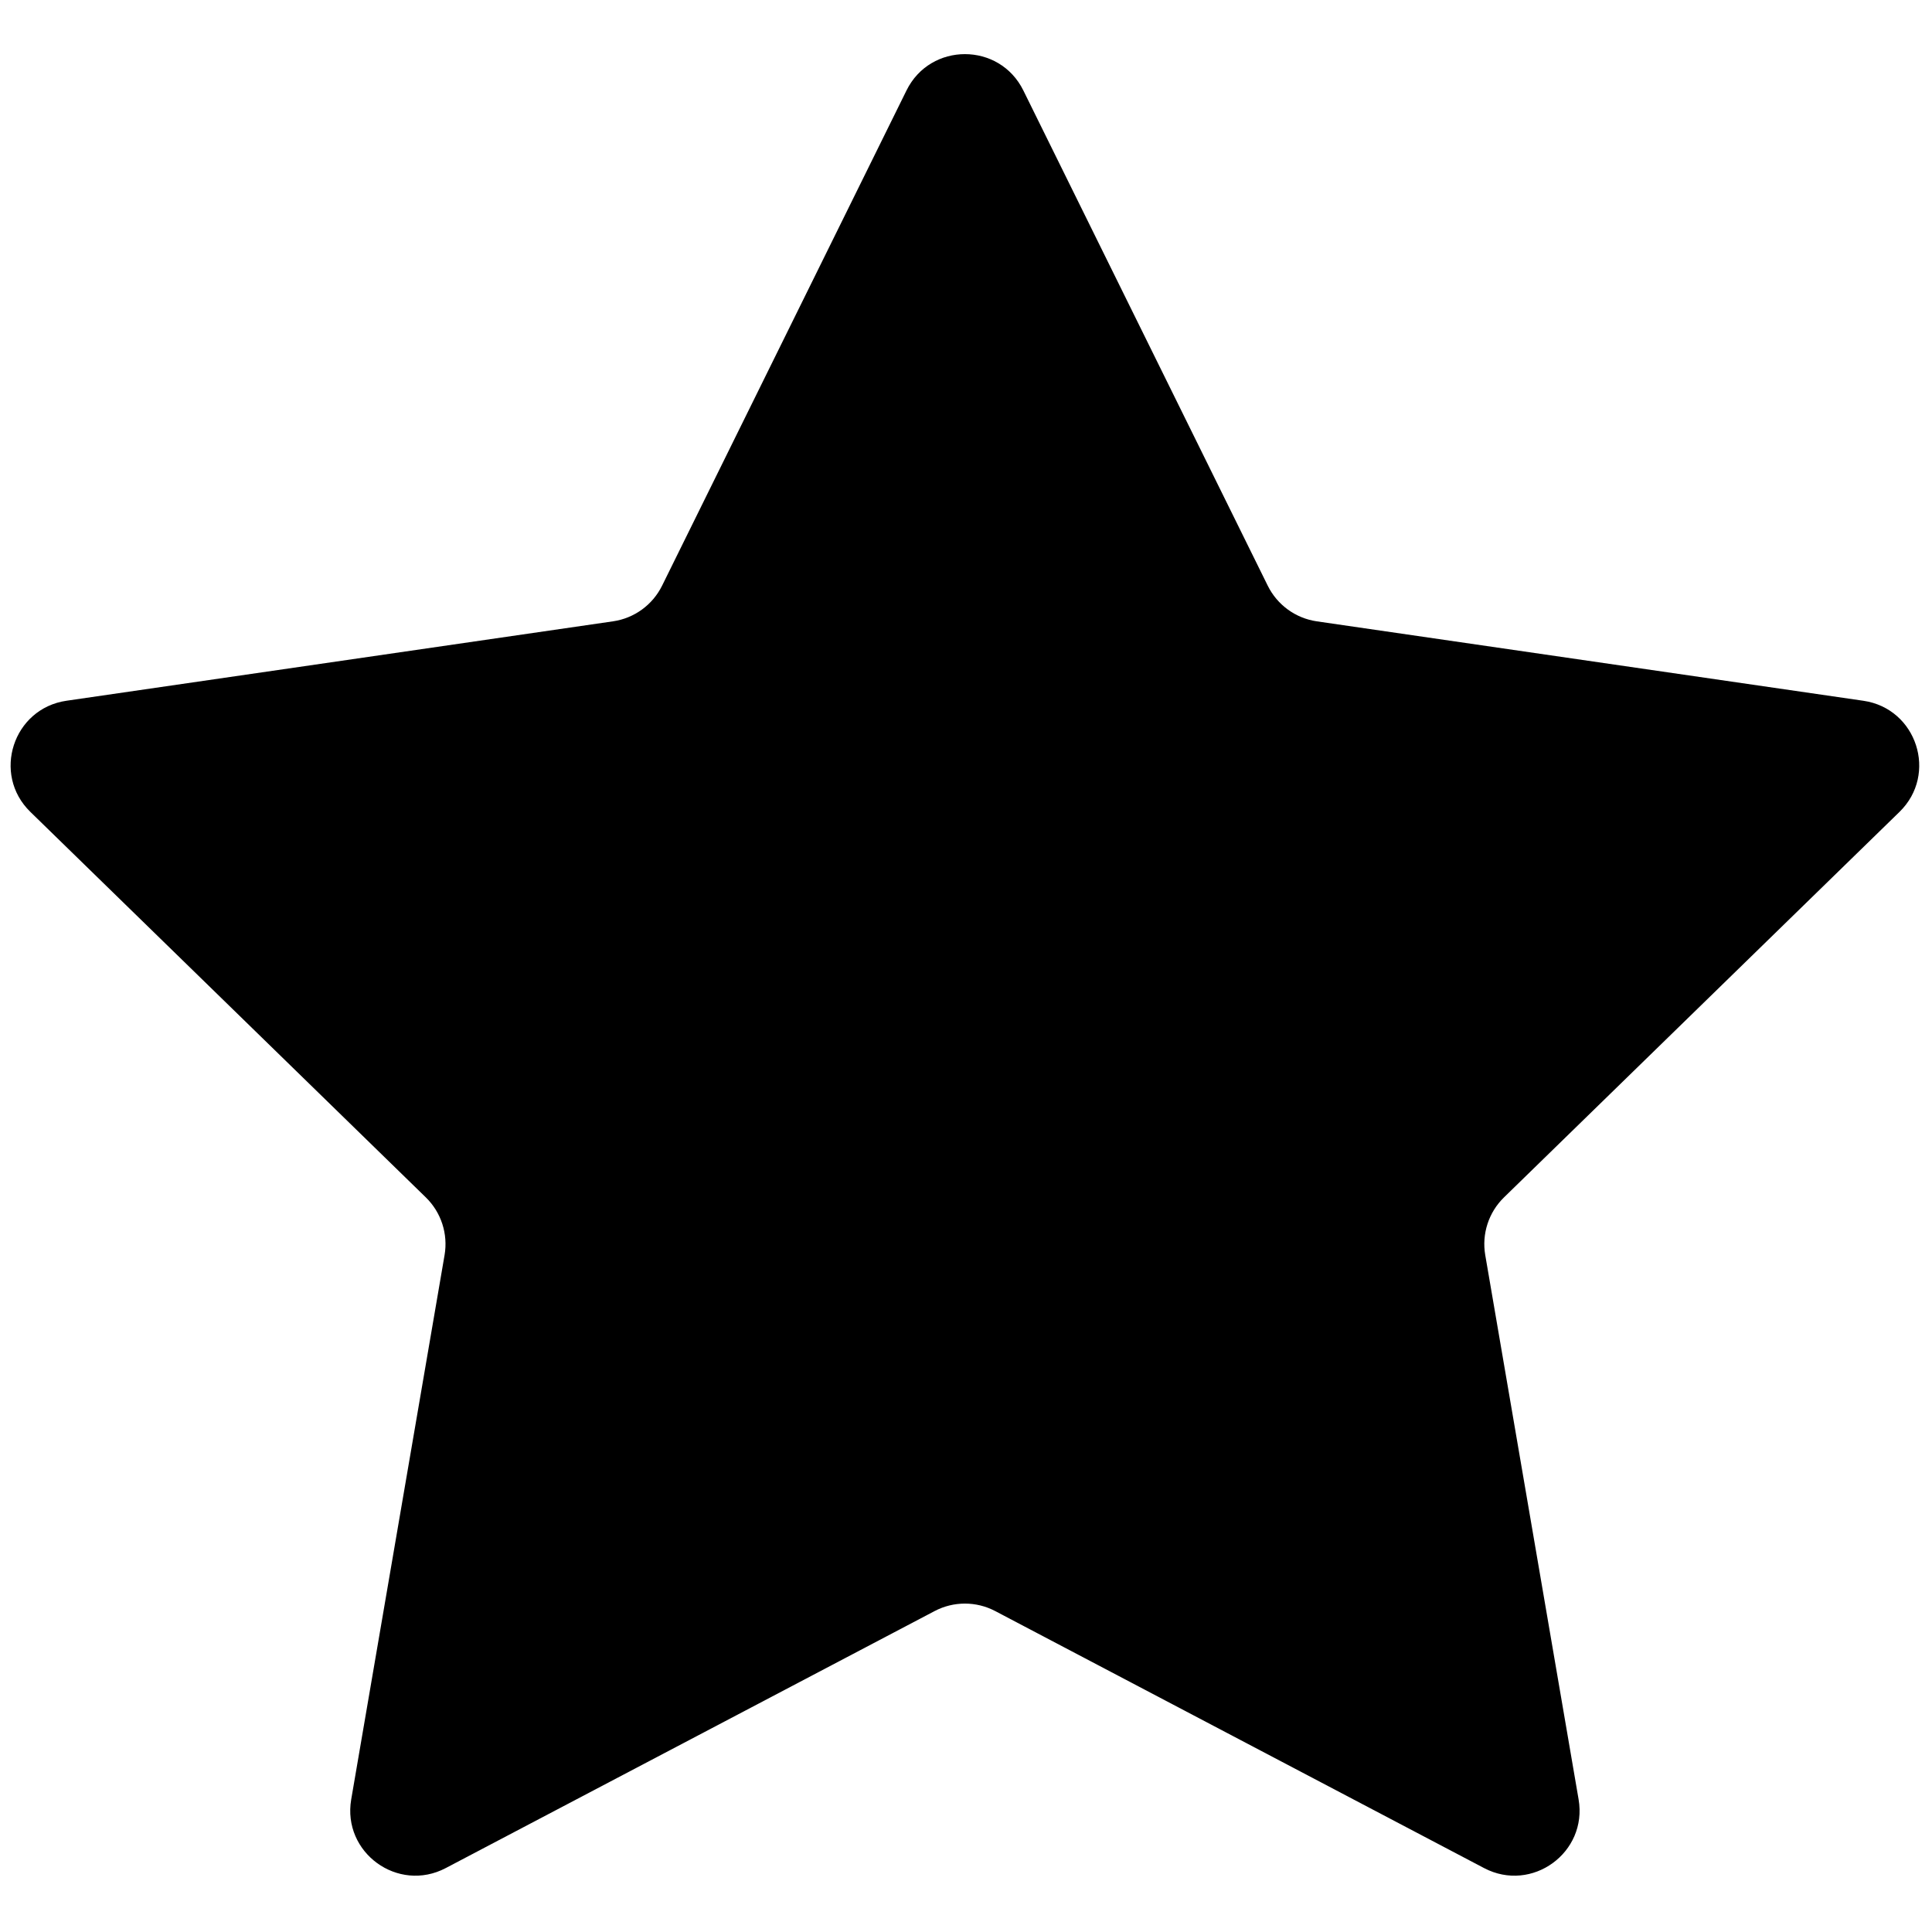
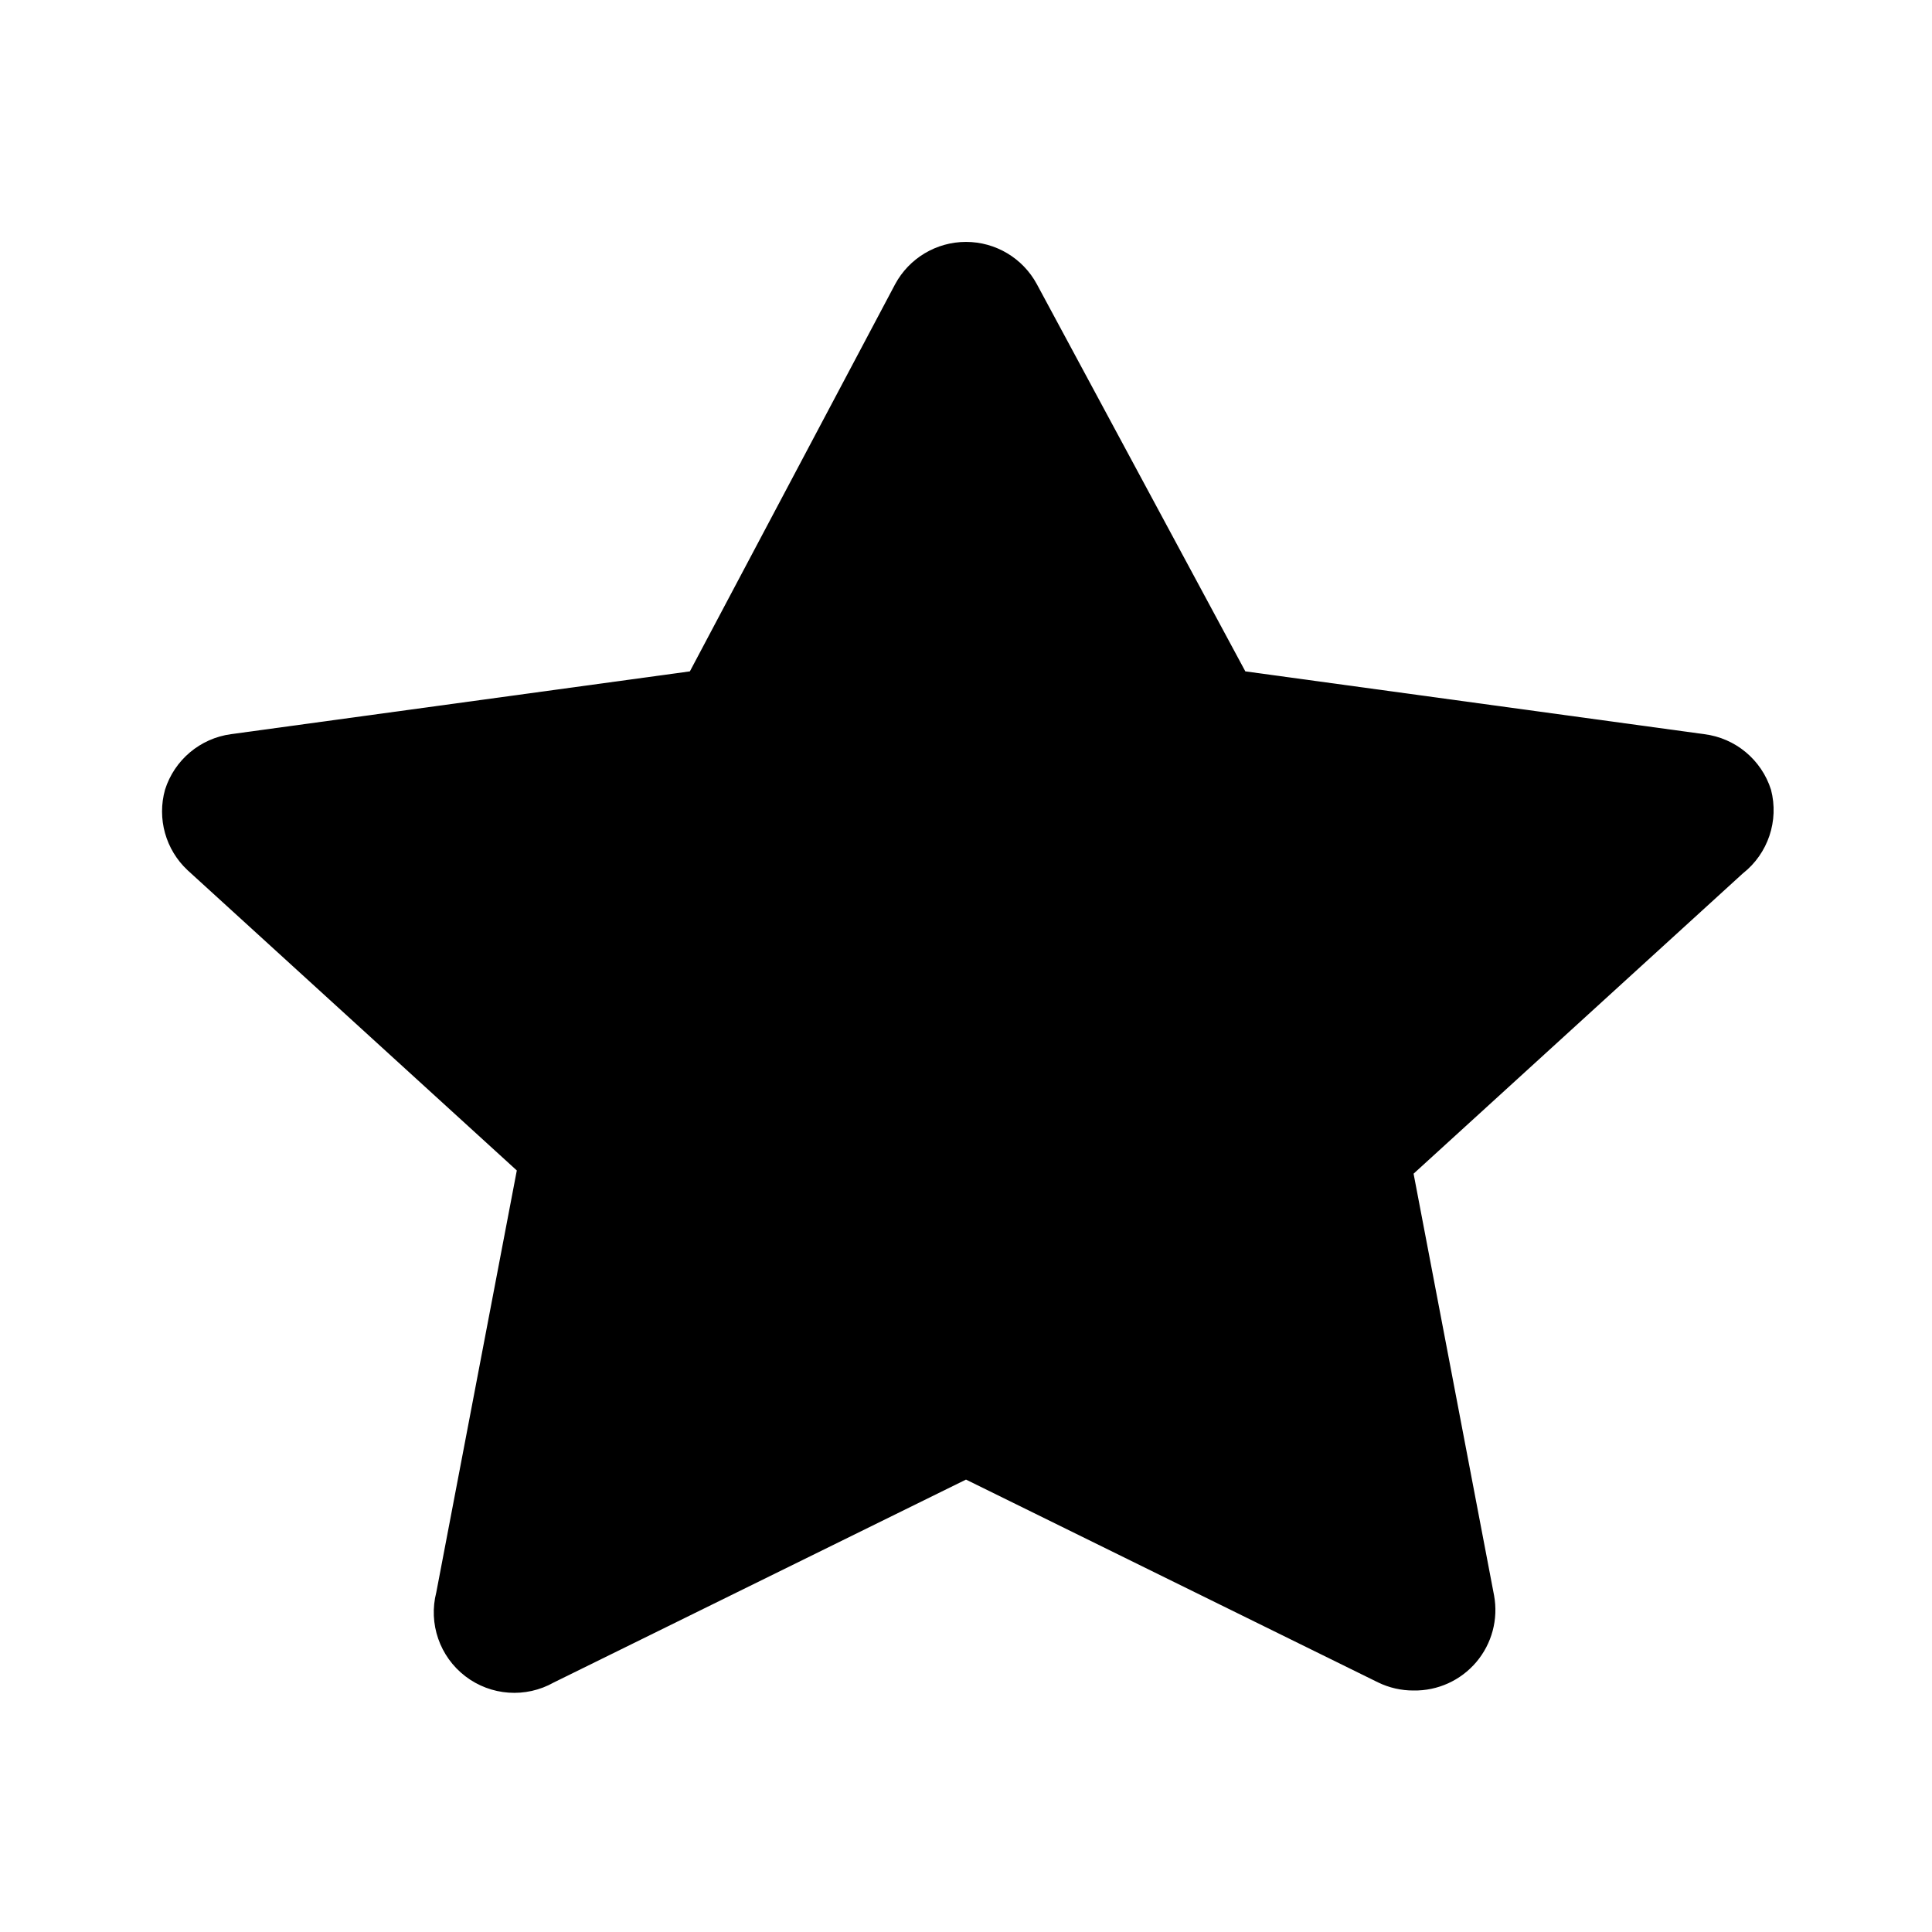
- <svg xmlns="http://www.w3.org/2000/svg" version="1.1" width="256" height="256" viewBox="0 0 256 256" xml:space="preserve">
-   <g style="stroke: none; stroke-width: 0; stroke-dasharray: none; stroke-linecap: butt; stroke-linejoin: miter; stroke-miterlimit: 10; fill: none; fill-rule: nonzero; opacity: 1;" transform="translate(1.406593 1.406593) scale(2.81 2.81)">
-     <path d="M 47.755 3.765 l 11.525 23.353 c 0.448 0.907 1.313 1.535 2.314 1.681 l 25.772 3.745 c 2.52 0.366 3.527 3.463 1.703 5.241 L 70.42 55.962 c -0.724 0.706 -1.055 1.723 -0.884 2.72 l 4.402 25.667 c 0.431 2.51 -2.204 4.424 -4.458 3.239 L 46.43 75.47 c -0.895 -0.471 -1.965 -0.471 -2.86 0 L 20.519 87.588 c -2.254 1.185 -4.889 -0.729 -4.458 -3.239 l 4.402 -25.667 c 0.171 -0.997 -0.16 -2.014 -0.884 -2.72 L 0.931 37.784 c -1.824 -1.778 -0.817 -4.875 1.703 -5.241 l 25.772 -3.745 c 1.001 -0.145 1.866 -0.774 2.314 -1.681 L 42.245 3.765 C 43.372 1.481 46.628 1.481 47.755 3.765 z" style="stroke: none; stroke-width: 1; stroke-dasharray: none; stroke-linecap: butt; stroke-linejoin: miter; stroke-miterlimit: 10; fill: rgb(0,0,0); fill-rule: nonzero; opacity: 1;" transform=" matrix(1 0 0 1 0 0) " stroke-linecap="round" />
-   </g>
+ <svg xmlns="http://www.w3.org/2000/svg" fill="currentColor" width="800px" height="800px" viewBox="0 0 24 24" id="star" data-name="Flat Color" class="icon flat-color">
+   <path id="primary" d="M22,9.81a1,1,0,0,0-.83-.69l-5.7-.78L12.88,3.53a1,1,0,0,0-1.76,0L8.57,8.34l-5.7.78a1,1,0,0,0-.82.69,1,1,0,0,0,.28,1l4.09,3.73-1,5.24A1,1,0,0,0,6.88,20.9L12,18.38l5.12,2.52a1,1,0,0,0,.44.1,1,1,0,0,0,1-1.18l-1-5.24,4.09-3.73A1,1,0,0,0,22,9.81Z" style="fill: currentColor;" />
</svg>
